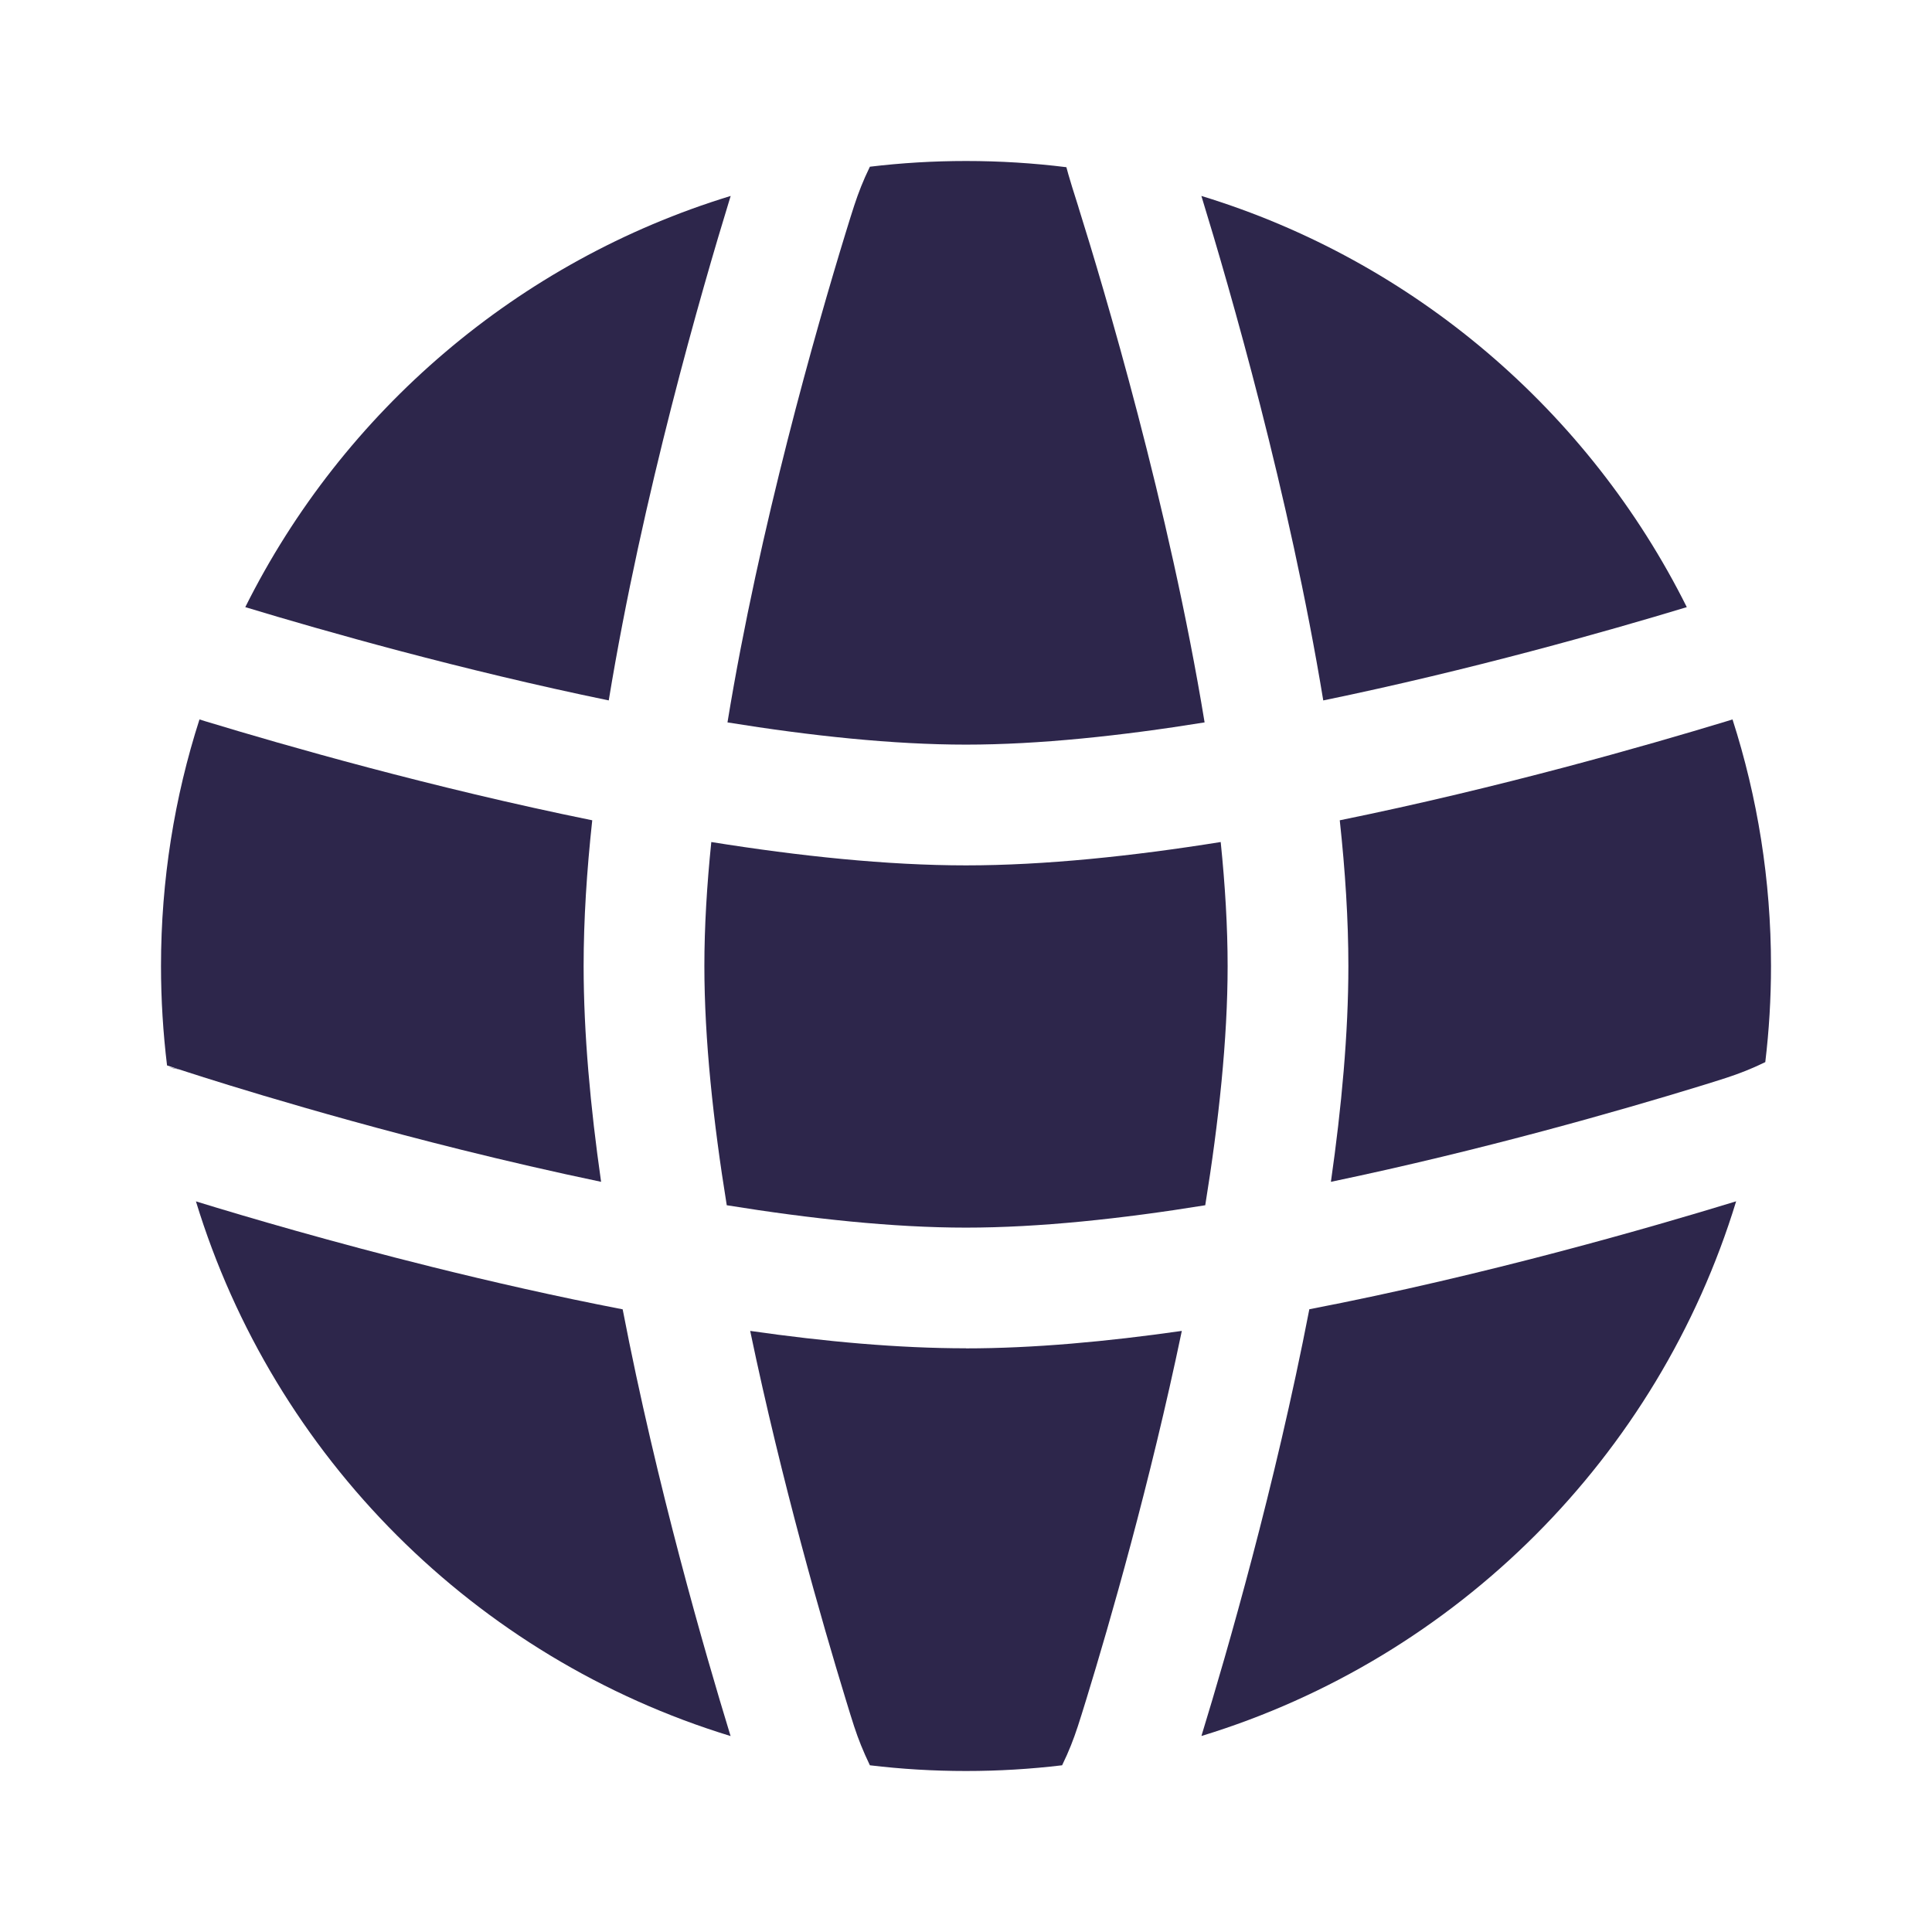
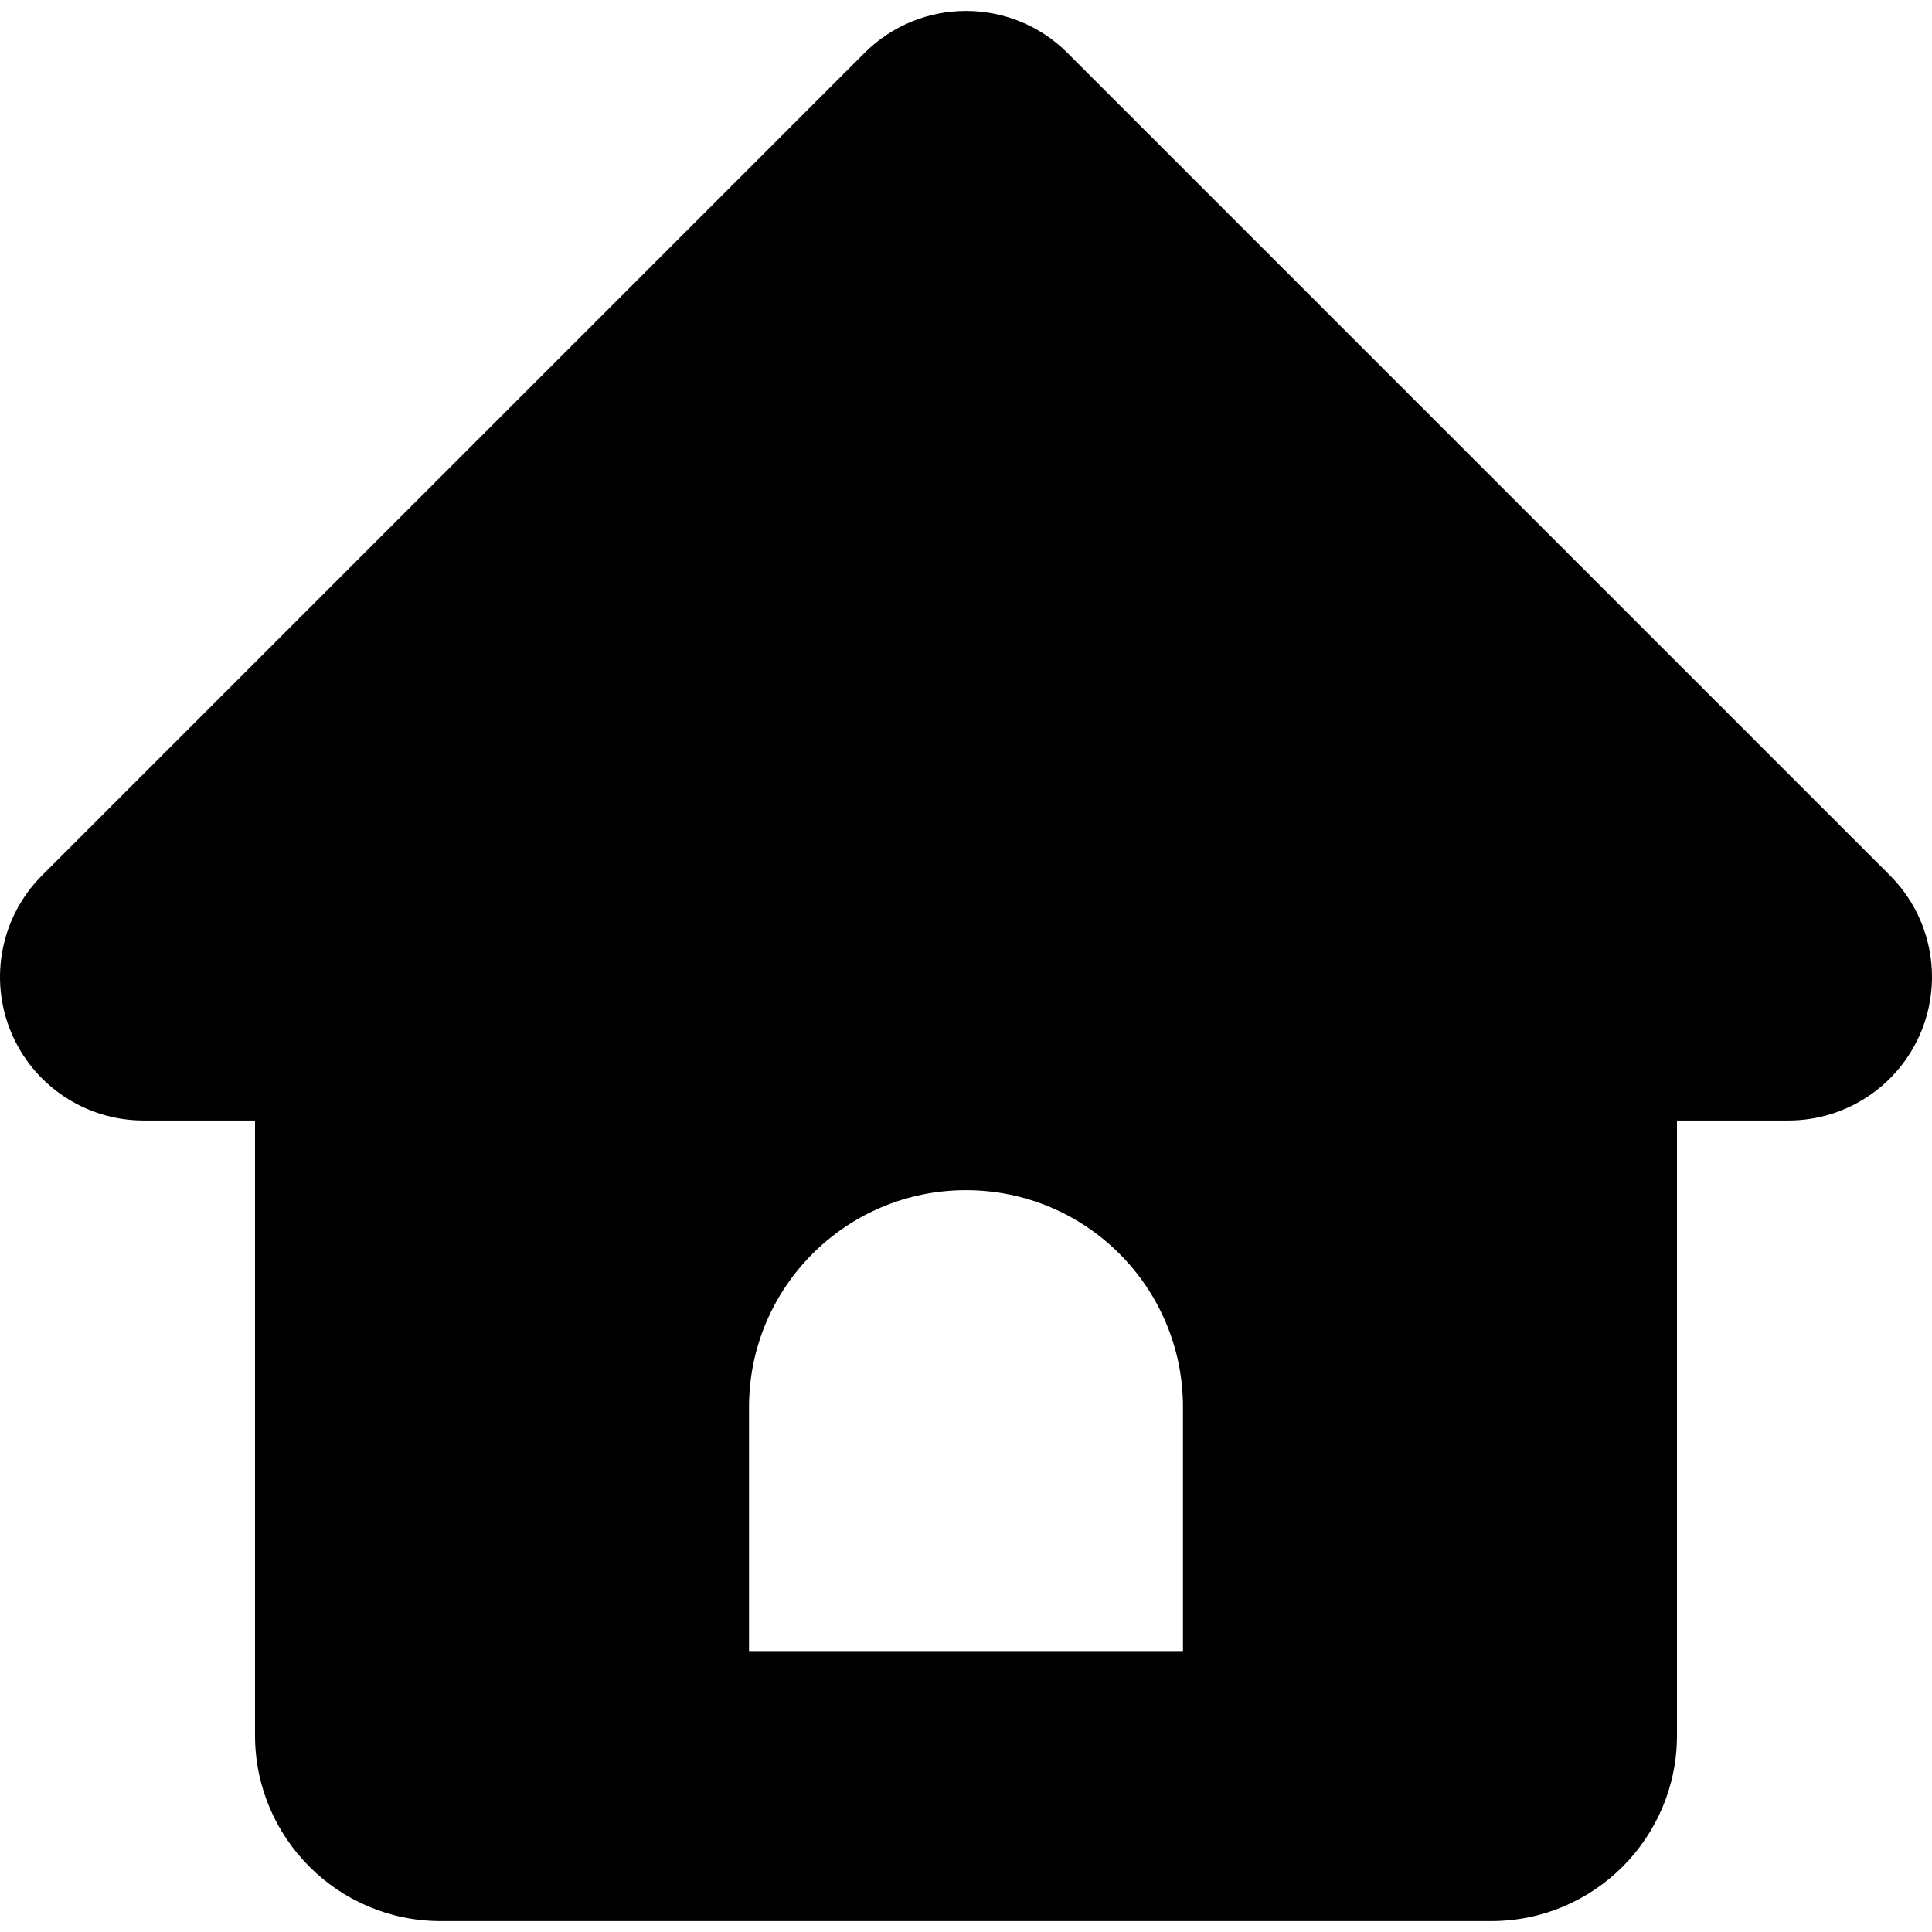
- <svg xmlns="http://www.w3.org/2000/svg" fill="none" height="24" viewBox="0 0 24 24" width="24">
-   <g fill="#2d264b">
-     <path d="m15.164 10.46c.055.536.086 1.055.086 1.54 0 .909-.11 1.935-.278 2.972-1.037.168-2.063.278-2.972.278-.905 0-1.93-.11-2.972-.278-.168-1.037-.278-2.063-.278-2.972 0-.485.031-1.004.086-1.54 1.094.175 2.184.29 3.164.29.98 0 2.071-.115 3.164-.29z" />
-     <path d="m16.643 10.19c.068.627.107 1.238.107 1.81 0 .835-.084 1.751-.217 2.681 1.888-.394 3.633-.897 4.568-1.184.302-.093.421-.13.58-.193.08-.032.153-.064.248-.11.047-.392.071-.79.071-1.194 0-1.069-.168-2.098-.478-3.063l-.081.025c-.978.297-2.808.823-4.798 1.228z" />
-     <path d="m20.954 7.542c-.983.298-2.688.782-4.516 1.159-.421-2.559-1.159-5.111-1.514-6.267 2.64.806 4.816 2.675 6.03 5.108z" />
-     <path d="m14.963 8.974c-1.035.167-2.058.276-2.963.276s-1.929-.109-2.963-.276c.396-2.421 1.104-4.895 1.466-6.075.093-.302.13-.421.193-.58.032-.08.064-.153.11-.248.392-.047.79-.071 1.194-.071.422 0 .838.026 1.247.077.009.033.017.063.025.091.023.083.06.199.122.395l.006.021c.308.981 1.126 3.716 1.564 6.39z" />
-     <path d="m7.562 8.701c.419-2.548 1.152-5.086 1.507-6.242l.008-.025c-2.64.806-4.816 2.675-6.03 5.108.983.298 2.688.782 4.516 1.159z" />
-     <path d="m2.478 8.937c-.31.965-.478 1.995-.478 3.063 0 .418.026.83.075 1.235l.158.052.001 0.0.002.001.001 0c.051.017 1.537.508 3.495.995.552.137 1.137.273 1.735.398-.133-.93-.217-1.846-.217-2.681 0-.573.039-1.183.107-1.81-1.991-.405-3.821-.931-4.799-1.228l-.007-.002z" />
-     <path d="m12 16.75c.835 0 1.751-.084 2.681-.217-.394 1.888-.897 3.633-1.184 4.568-.093.302-.13.421-.193.58-.032.08-.064.153-.11.248-.392.047-.79.071-1.194.071s-.803-.024-1.194-.071c-.045-.095-.078-.168-.11-.248-.064-.159-.101-.278-.193-.58-.286-.935-.79-2.68-1.184-4.568.927.133 1.843.216 2.681.216z" />
-     <path d="m5.37 15.739c-1.238-.308-2.293-.617-2.936-.815.968 3.171 3.47 5.673 6.642 6.642l-.008-.025c-.309-1.01-.908-3.073-1.333-5.276-.828-.16-1.633-.344-2.365-.526z" />
-     <path d="m21.541 14.931c-1.01.309-3.073.908-5.276 1.333-.426 2.203-1.024 4.267-1.333 5.276l-.007.025c3.171-.968 5.673-3.47 6.642-6.642z" />
-     <path d="m2.105 13.26c.035.004.063.009.072.011.008.002.021.005.026.007l.01.003.006.002.006.002.005.002c-.003-.001-.058-.015-.124-.026z" />
-   </g>
+ <svg xmlns="http://www.w3.org/2000/svg" fill="#000000" height="800px" width="800px" version="1.1" id="Capa_1" viewBox="0 0 360 360" xml:space="preserve">
+   <path d="M352.163,163.115L198.919,9.871c-10.449-10.449-27.389-10.449-37.838,0L7.837,163.115c-7.652,7.652-9.94,19.16-5.8,29.158  c4.142,9.998,13.898,16.516,24.719,16.516h20.762v114.574c0,19.112,15.493,34.603,34.603,34.603h195.758  c19.11,0,34.603-15.492,34.603-34.603V208.789h20.762c10.821,0,20.578-6.519,24.719-16.516  C362.103,182.275,359.815,170.767,352.163,163.115z M220.431,307.785h-80.862v-45.583c0-22.33,18.102-40.431,40.431-40.431  s40.431,18.1,40.431,40.431V307.785z" />
</svg>
